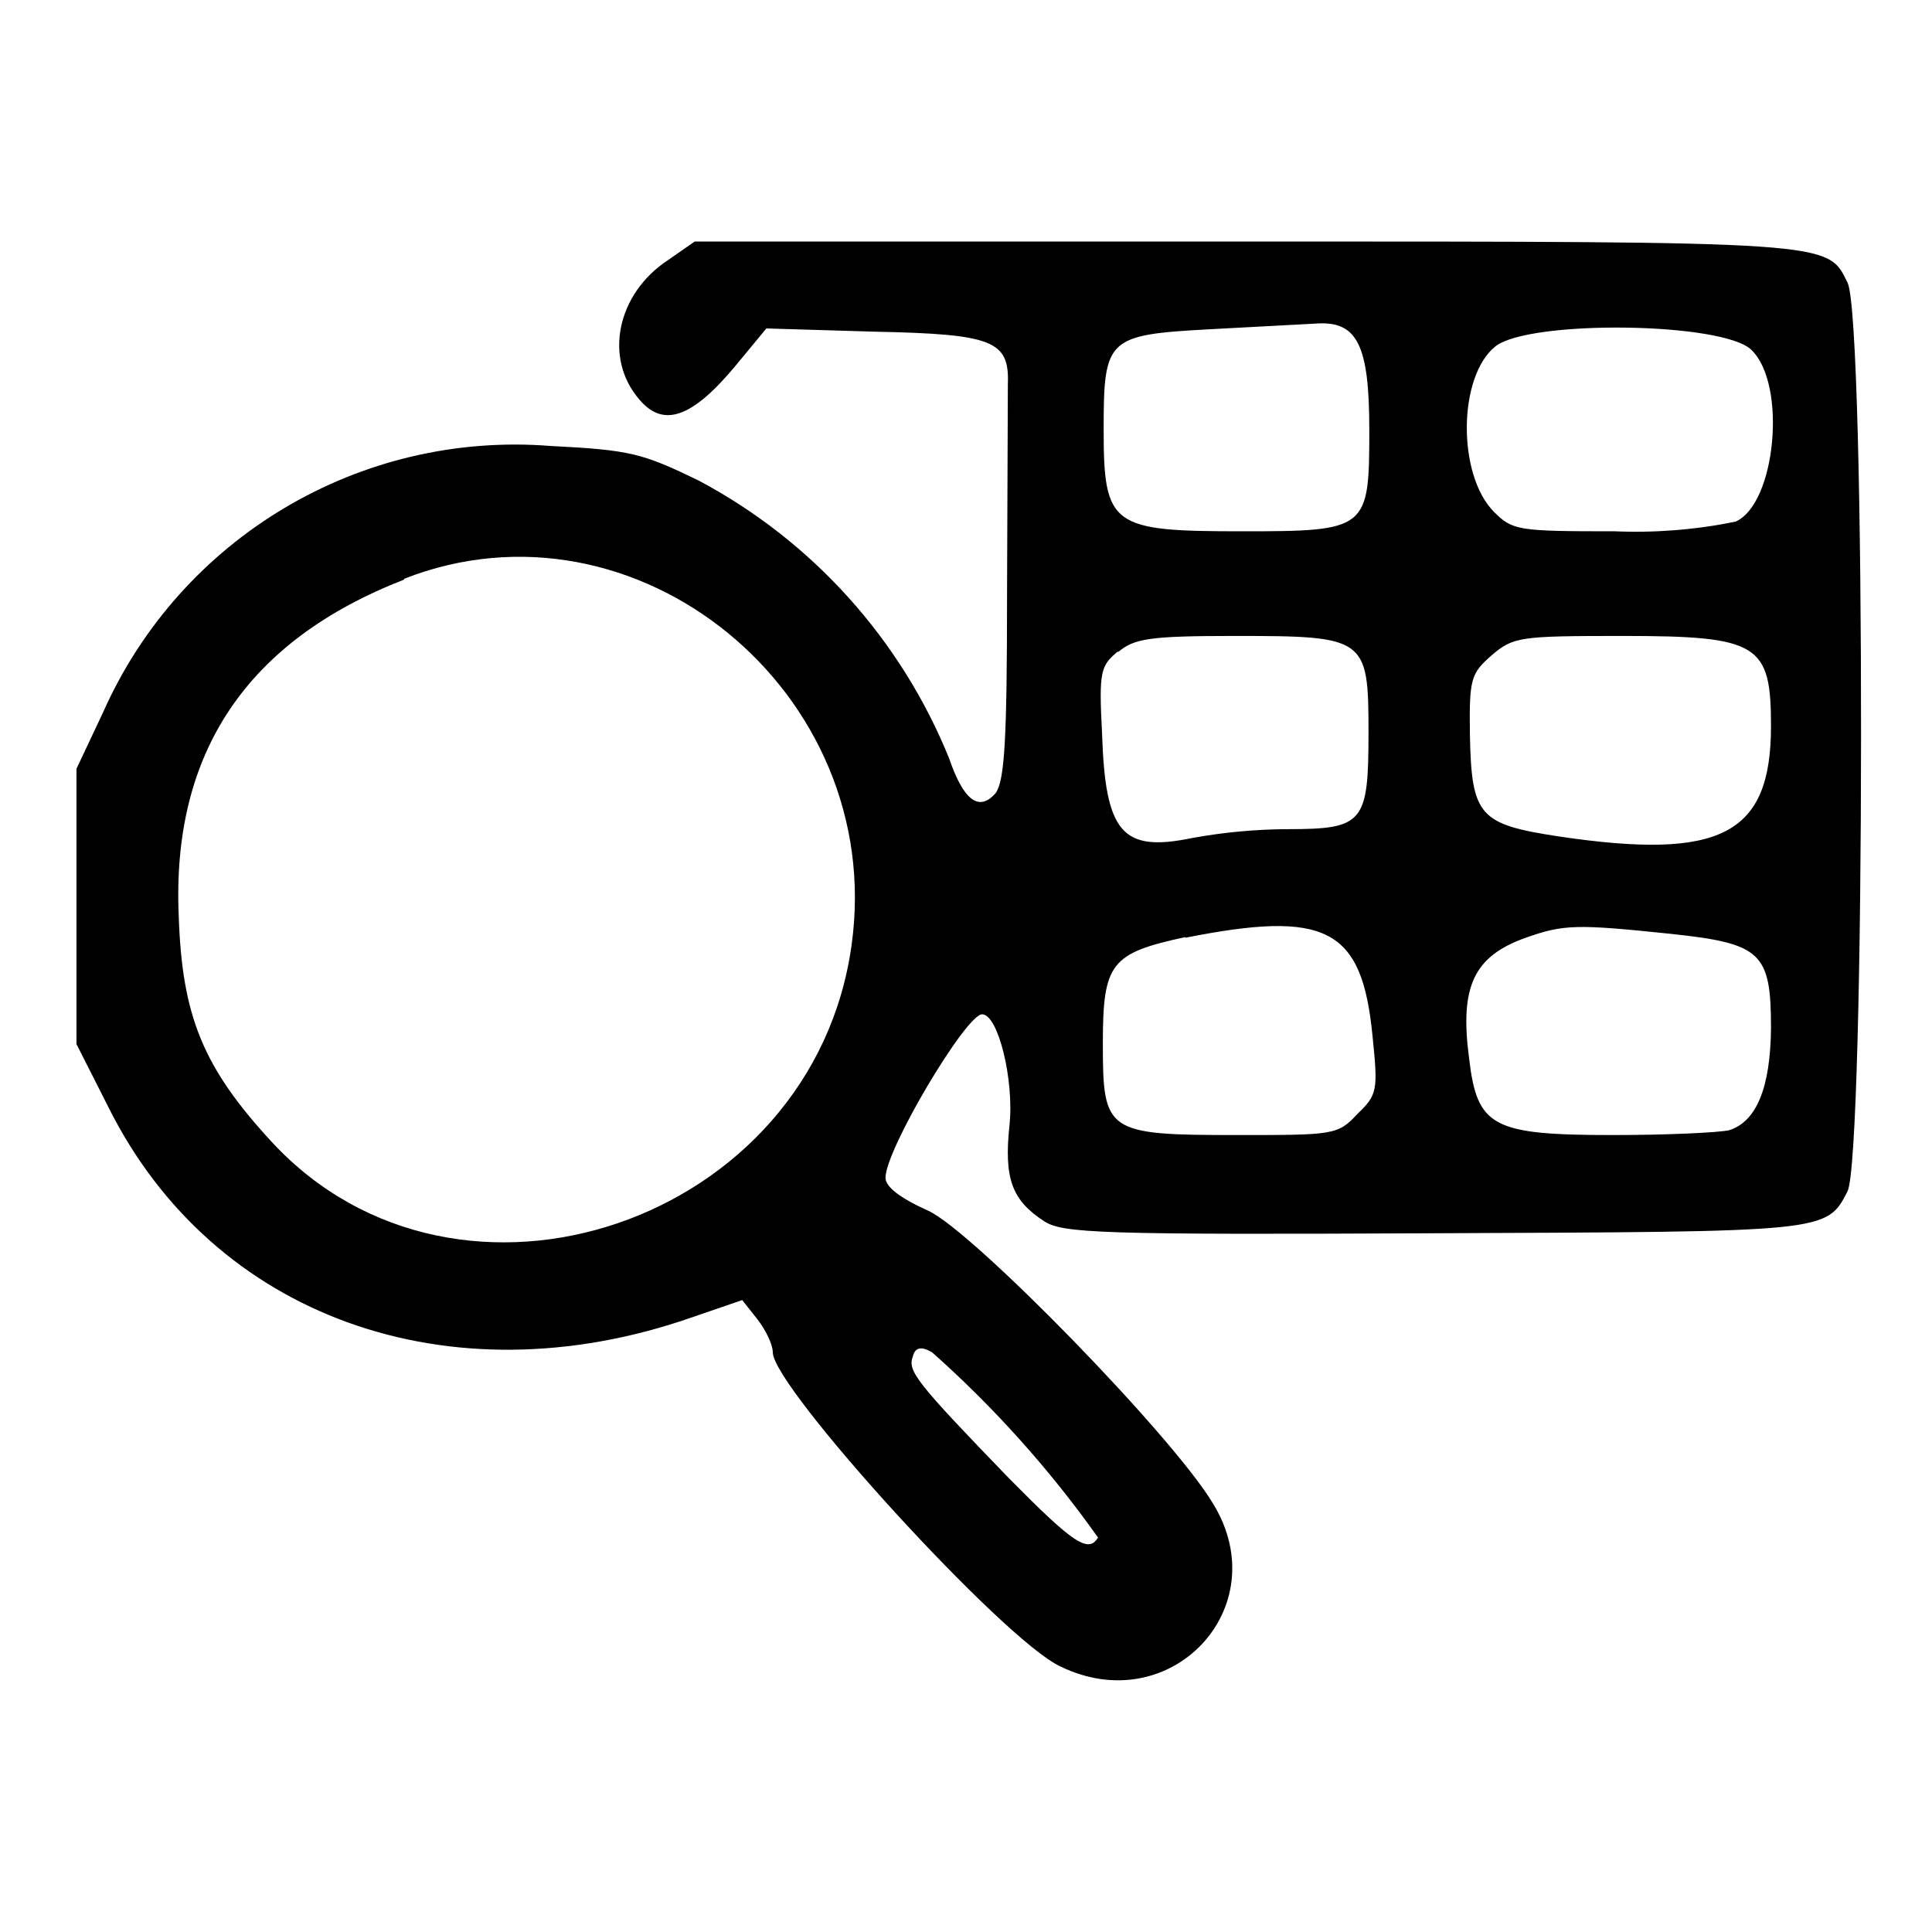
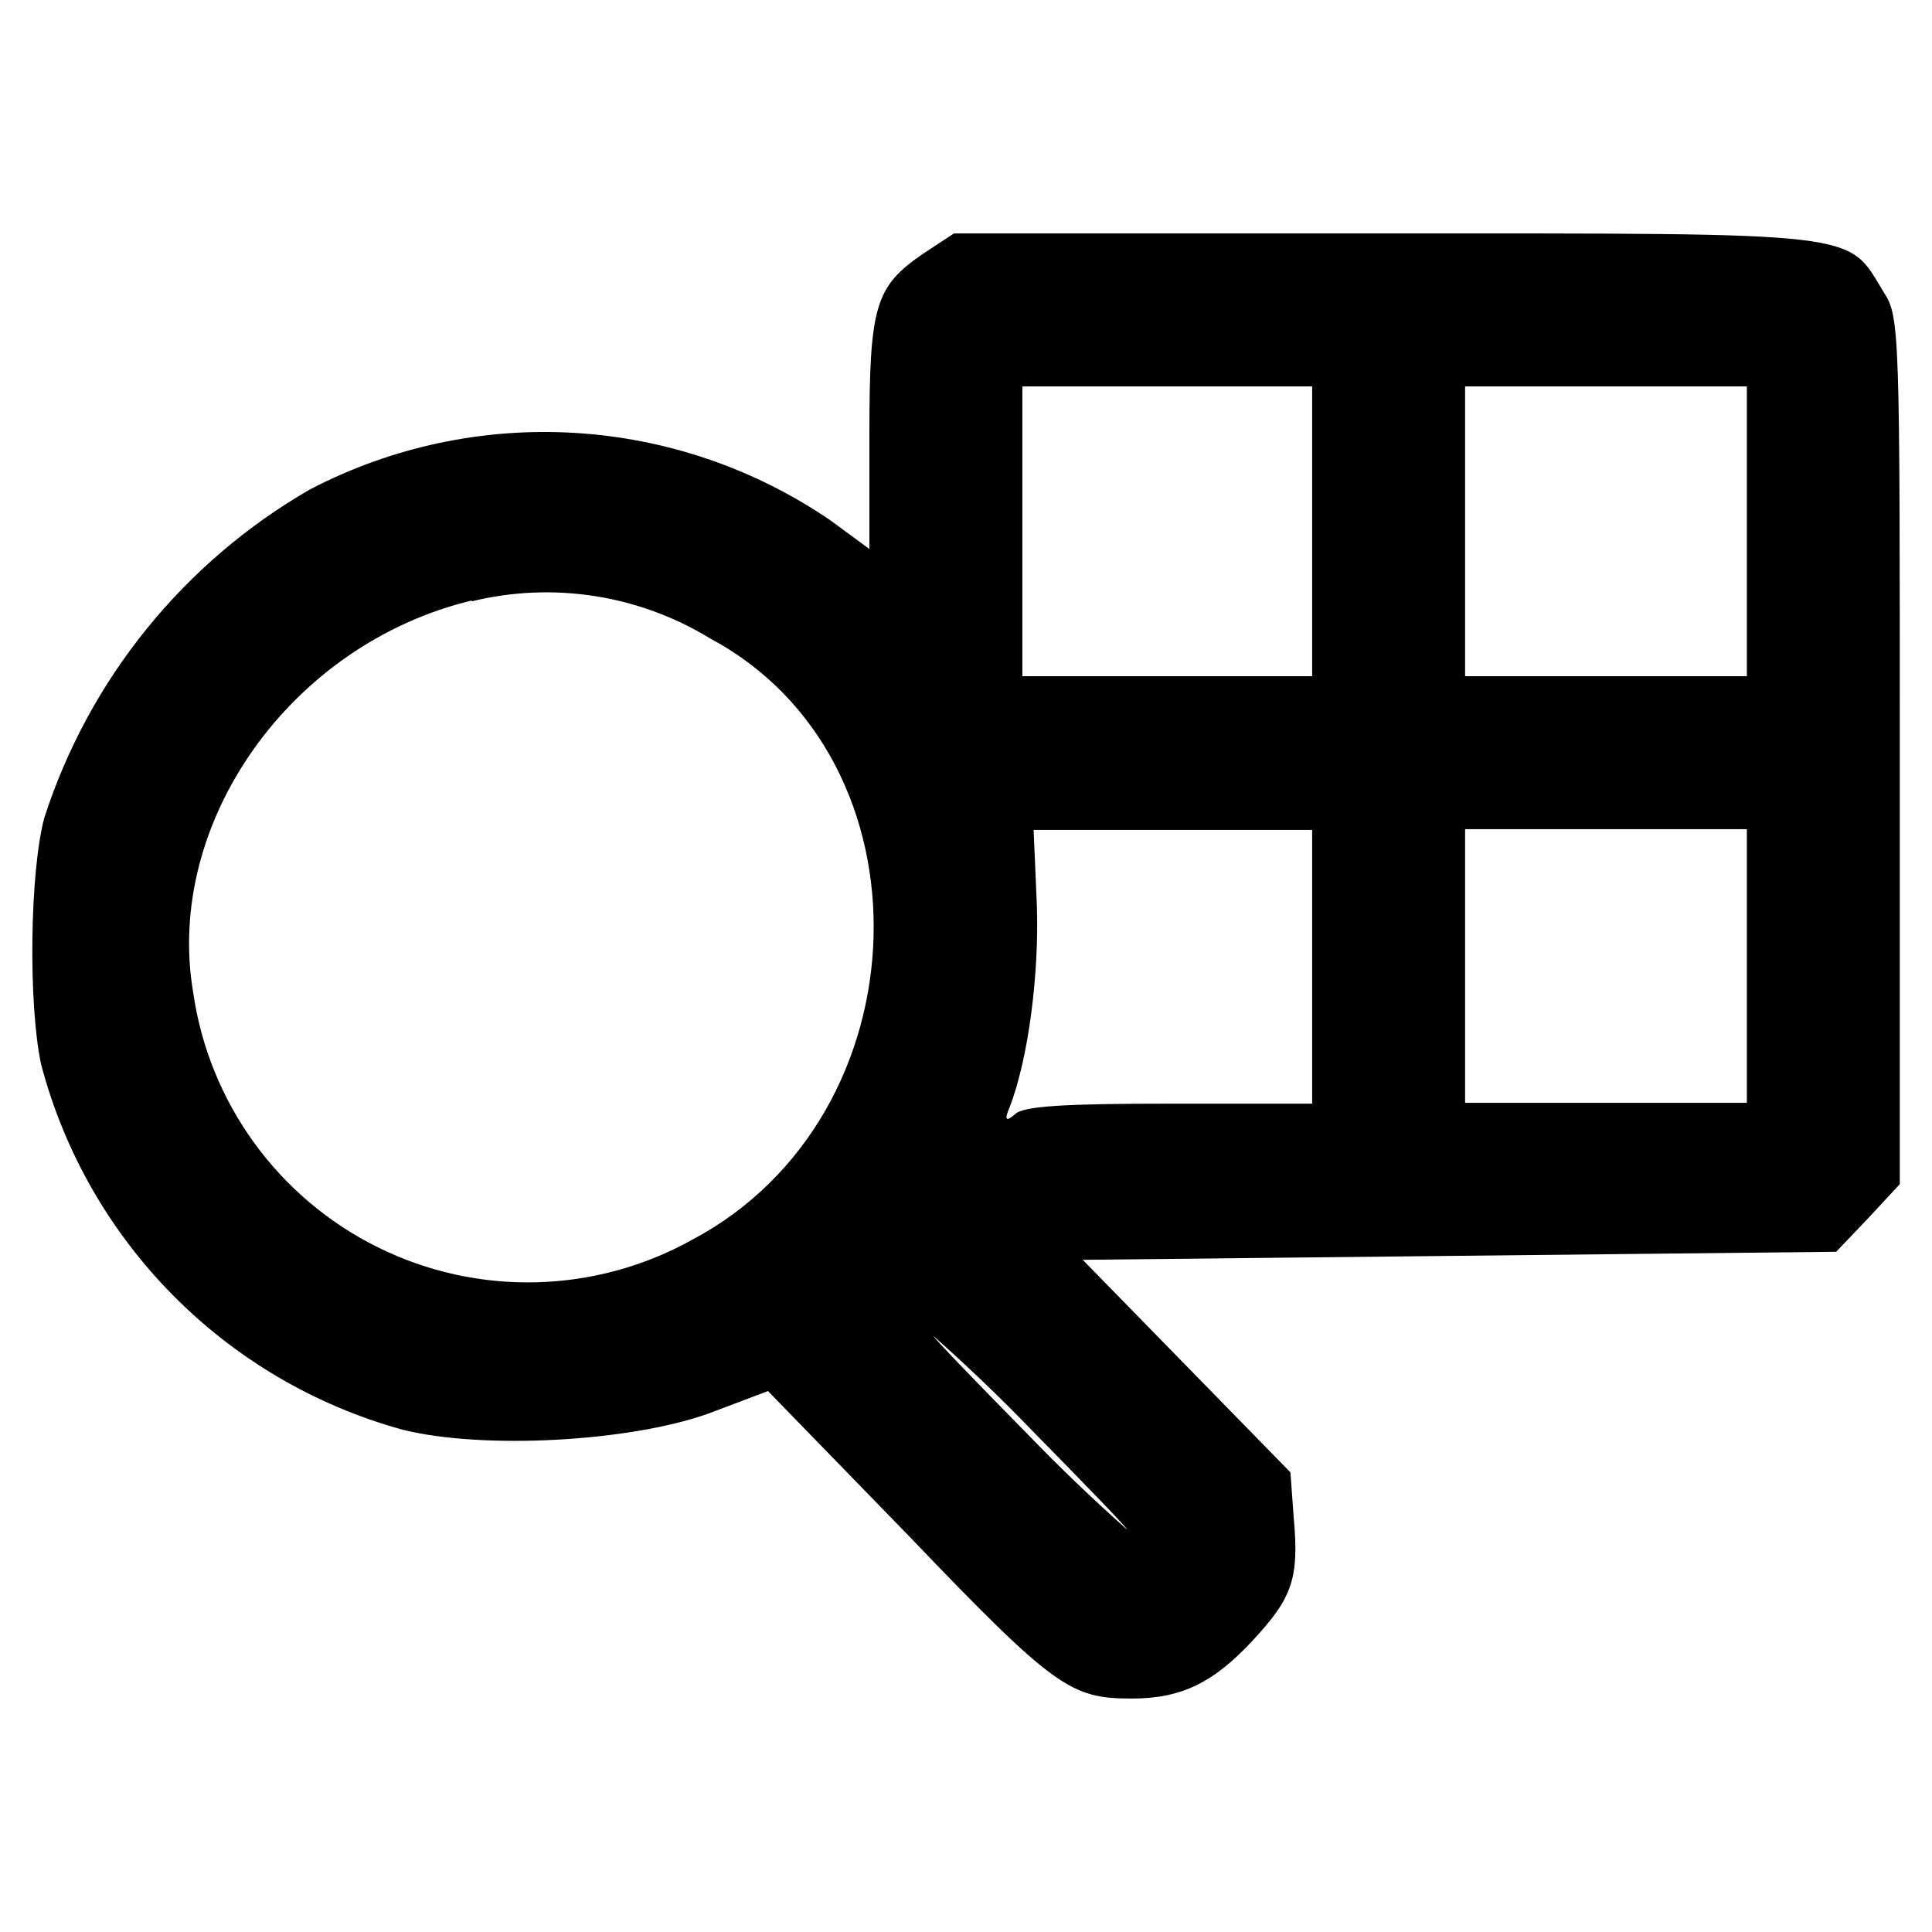
<svg xmlns="http://www.w3.org/2000/svg" fill="currentColor" viewBox="0 0 240 240">
-   <path fill-rule="evenodd" d="M83 32.3c-6.4 4.2-8 12.2-3.6 17.3 3 3.6 6.6 2.3 12-4.2l3.8-4.6 13.4.4c14.7.3 16.8 1.1 16.6 6.5l-.1 25.8c0 18.4-.3 23.4-1.4 25q-3.1 3.6-5.8-4.3a68 68 0 0 0-31.1-34.5c-7-3.4-8.5-3.8-18.4-4.3a56 56 0 0 0-55.6 33.1l-3.3 7v34.2l4 7.9c13 26 42.3 36.5 72.3 26.1l6.4-2.2 1.9 2.4c1 1.3 1.9 3.1 1.9 4.1 0 4.3 28.6 35.7 35.7 39 13.7 6.7 26.9-7.3 19-20.2-5-8.4-30-34-35.4-36.4q-5.3-2.4-5.3-4.1c0-3.5 10-20.3 12-20.3s4 8.2 3.4 13.8c-.7 6.6.3 9.3 4.3 11.9 2.3 1.5 6.8 1.7 48.4 1.5 48.8-.2 48.8-.1 51.4-5.2 2.2-4.2 2.3-108.6 0-112.9C227 30 228 30 154.7 30H86.3zm67.3 8.6c-12.8.7-13.2 1.1-13.2 12.5 0 12 1 12.6 17.2 12.6 15.6 0 15.8-.2 15.8-12.6 0-10.6-1.5-13.6-6.7-13.2zm35.5 2.1c-4.7 3.7-4.8 16-.2 20.6 2.3 2.3 3 2.4 15 2.4a62 62 0 0 0 15-1.2c5-2.2 6.4-17 2-21.3-3.4-3.5-27.5-3.8-31.8-.5M50.2 72q-29.3 11.4-28 41.7c.4 12.5 3 18.9 11.6 28.2 23.2 25 67.3 10 72-24.6C110.1 86 79 60.6 50.2 71.9m88.7 9c-2.2 1.8-2.4 2.5-2 10.2.4 12.4 2.5 14.8 11.2 13A68 68 0 0 1 160 103c9.4 0 10-.8 10-12 0-11.8-.3-12-16.6-12-10.5 0-12.5.3-14.5 2m46.4.4c-2.6 2.3-2.8 2.9-2.7 10 .2 10 1.2 11 11 12.5 20.2 3 26.4-.2 26.4-13.7C220 80 218.5 79 201.6 79c-12.8 0-13.6.1-16.3 2.4m-38 35c-9.3 2-10.3 3.2-10.3 13.2 0 11.1.4 11.4 16.8 11.4 11.8 0 12.4 0 14.8-2.6 2.5-2.4 2.6-2.9 1.9-9.7-1.3-13.4-5.7-15.7-23.3-12.2m42.3 0c-6.4 2.3-8.2 6-7 15 1 8.5 2.9 9.5 17.9 9.5 6.6 0 13.1-.3 14.4-.6q5.1-1.6 5.2-12.7c0-9.4-1.2-10.5-12.5-11.7-11.6-1.2-13.2-1.2-18 .5m-76.1 52c-.7 1.8.4 3.2 12 15.2 7.9 8 9.8 9.3 11 7.3a136 136 0 0 0-20.6-23q-2-1.2-2.4.5" />
+   <path fill-rule="evenodd" d="M114.7 31.5c-6 4.1-6.7 6.5-6.7 22.5v14.2l-4.9-3.6a63 63 0 0 0-64.6-3.8 73 73 0 0 0-33 40.8c-1.8 6.8-2 23-.4 30.6A64 64 0 0 0 50 177.6c10 2.5 28.2 1.5 38-2l7.4-2.8 17.5 18C131 209.7 133 211 140.6 211c6.2 0 10.2-2 15.1-7.3s5.7-7.7 5-15.3l-.4-5.5-12.9-13.2-12.9-13.2 46.8-.5 46.8-.5 4-4.2 3.9-4.2V93.3c0-52 0-54-2-57-4.6-7.6-2.1-7.3-62-7.3h-53.5zM127 66v18h36V48h-36zm55 0v18h35V48h-35zM58.6 74.6C36.1 80 20.4 102.2 24 123.3A42 42 0 0 0 86 154c29-15.4 30.3-59.7 2.2-74.7a39 39 0 0 0-29.6-4.6m70.2 37.7c.3 8.4-1 19-3.4 25.2q-1 2.3.7.8c1-1 6.2-1.3 19.1-1.3H163v-34h-34.6zM182 120v17h35v-34h-35zm-54.5 58a221 221 0 0 0 12.5 12c.2 0-5-5.4-11.5-12a221 221 0 0 0-12.5-12c-.2 0 5 5.4 11.5 12" />
</svg>
